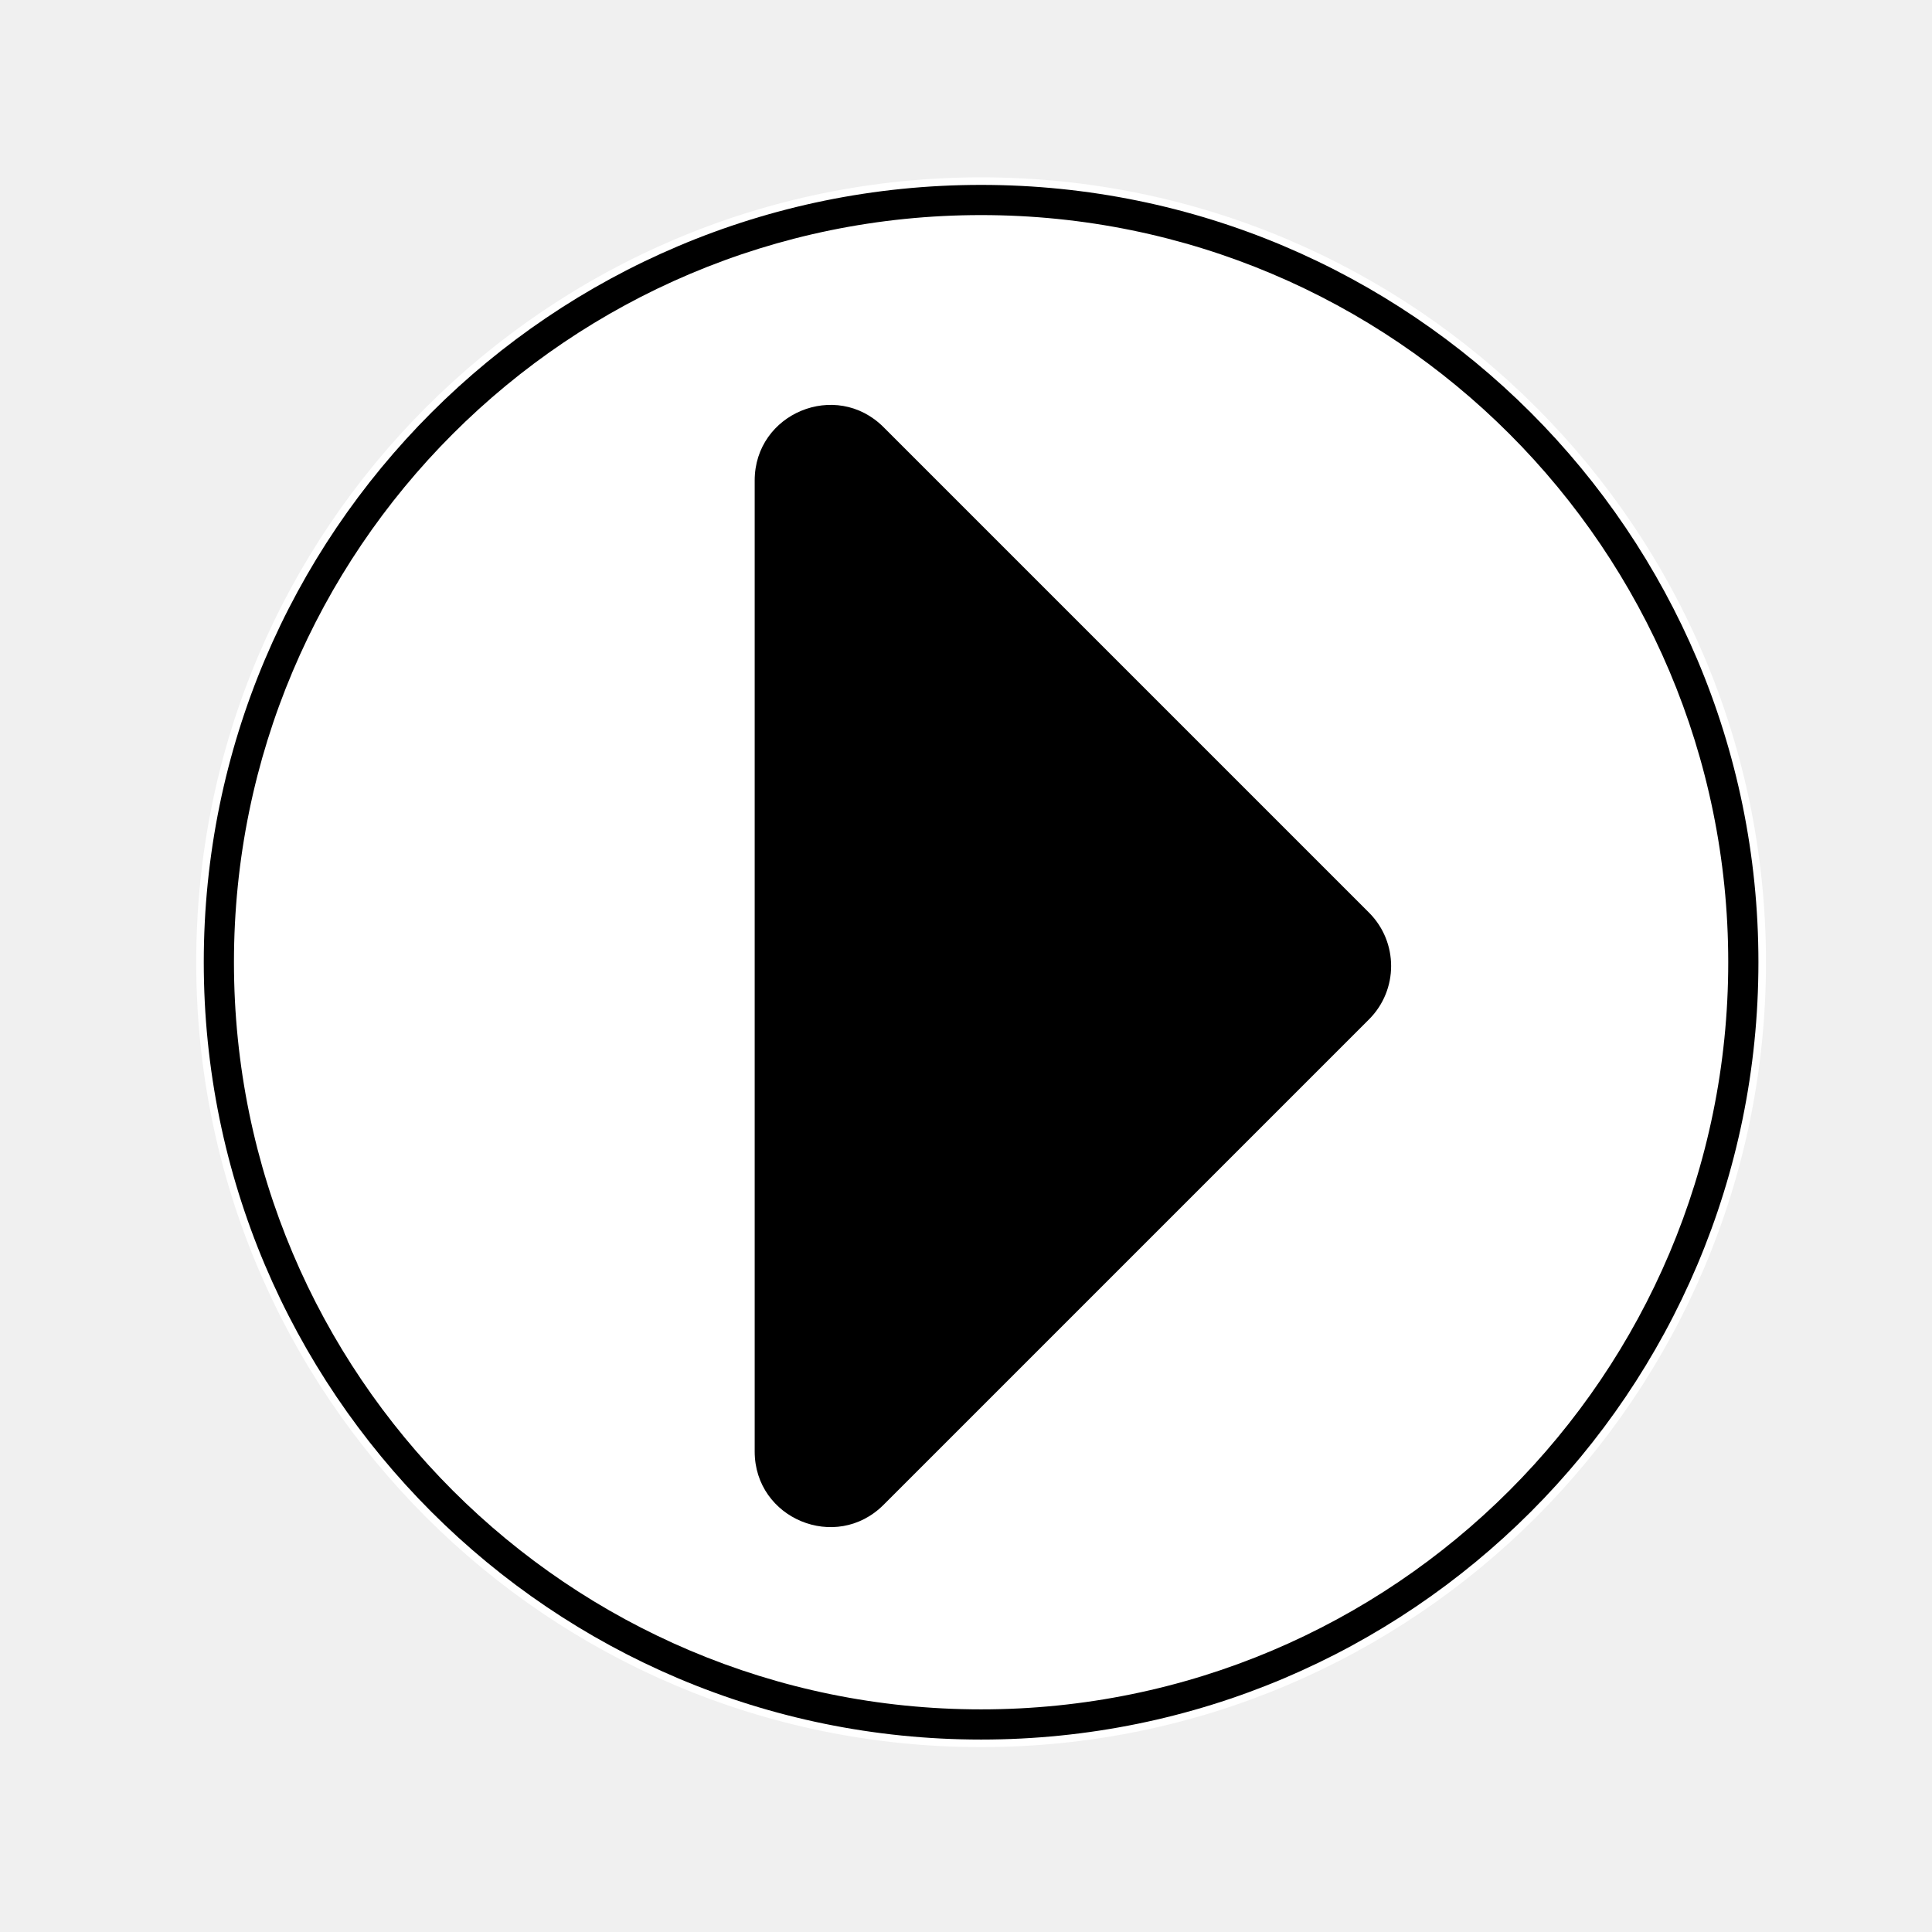
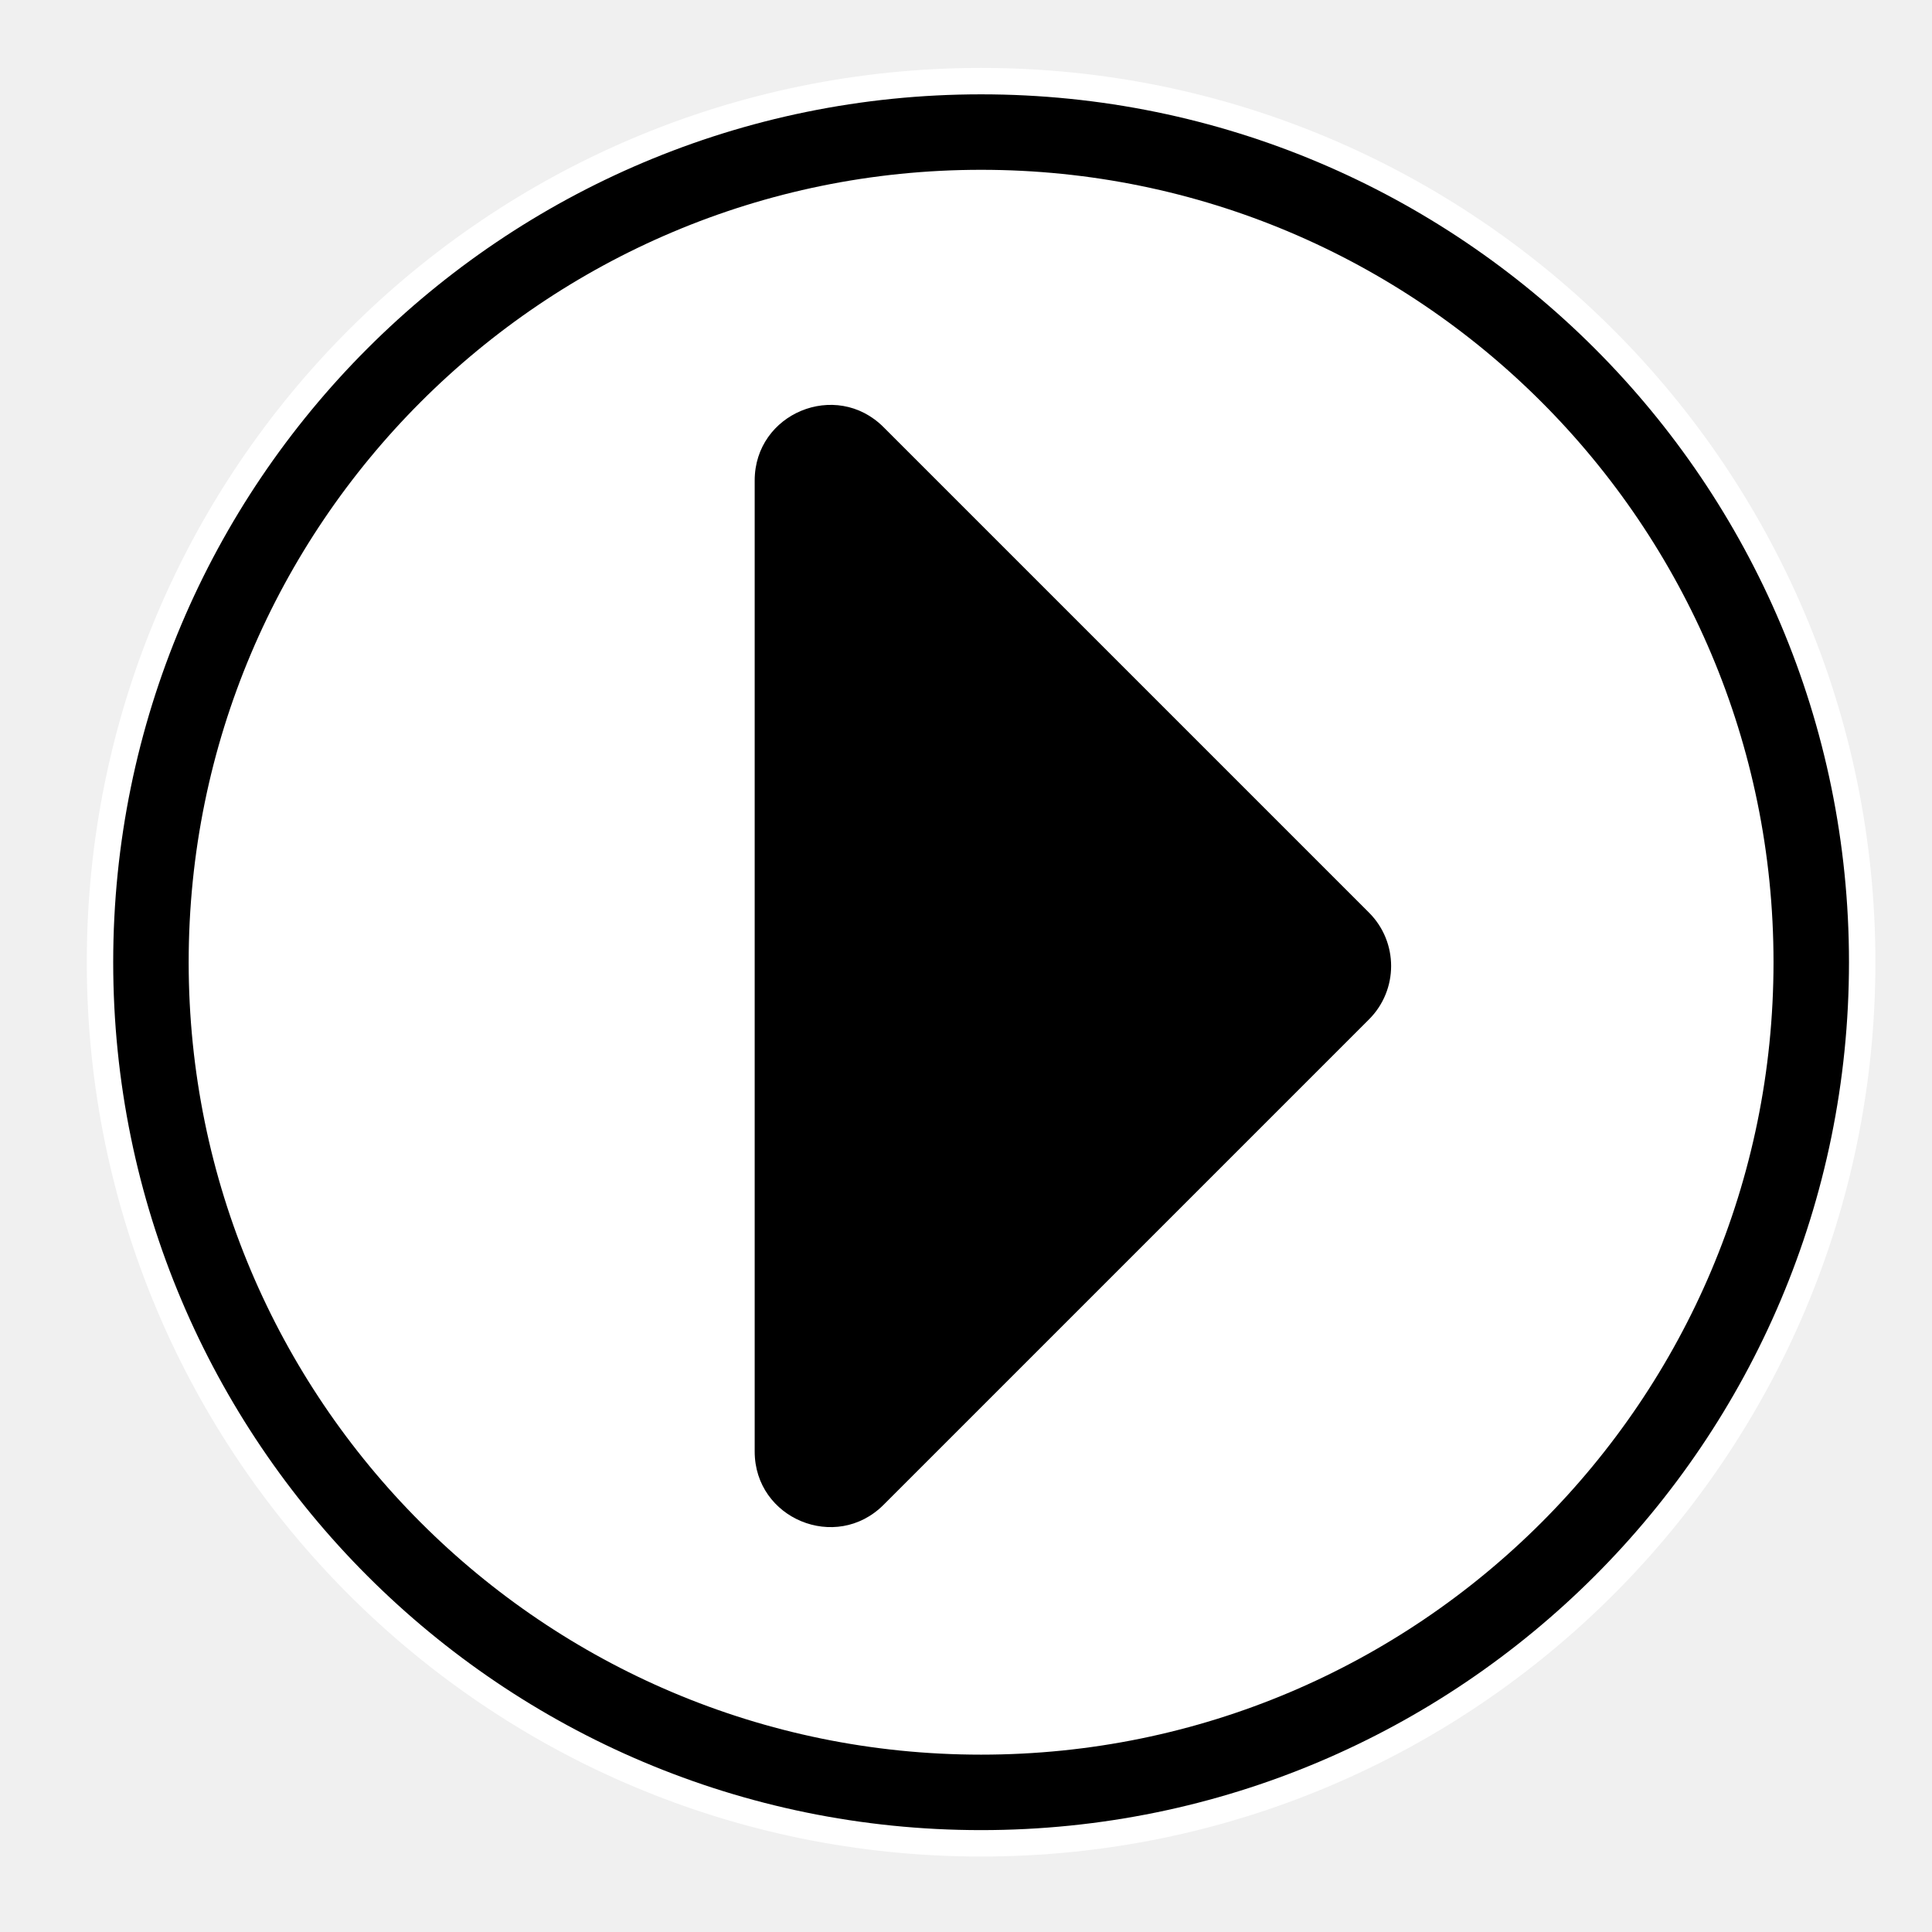
<svg xmlns="http://www.w3.org/2000/svg" aria-hidden="true" focusable="false" data-prefix="fas" data-icon="caret-left" class="svg-inline--fa fa-caret-left fa-w-6" role="img" viewBox="-200 0 512 512">
-   <circle cx="60" cy="255" r="207" fill="currentColor" stroke="#FFF" stroke-width="2" />
-   <circle cx="60" cy="255" r="200" fill="#FFF" stroke="currentColor" stroke-width="4" />
+   <circle cx="60" cy="255" r="227" fill="currentColor" stroke="#FFF" stroke-width="20" />
+   <circle cx="60" cy="255" r="220" fill="#FFF" stroke="currentColor" stroke-width="20" />
  <path fill="currentColor" d="M0 384.662V127.338c0-17.818 21.543-26.741 34.142-14.142l128.662 128.662c7.81 7.81 7.81 20.474 0 28.284L34.142 398.804C21.543 411.404 0 402.48 0 384.662z" />
</svg>
